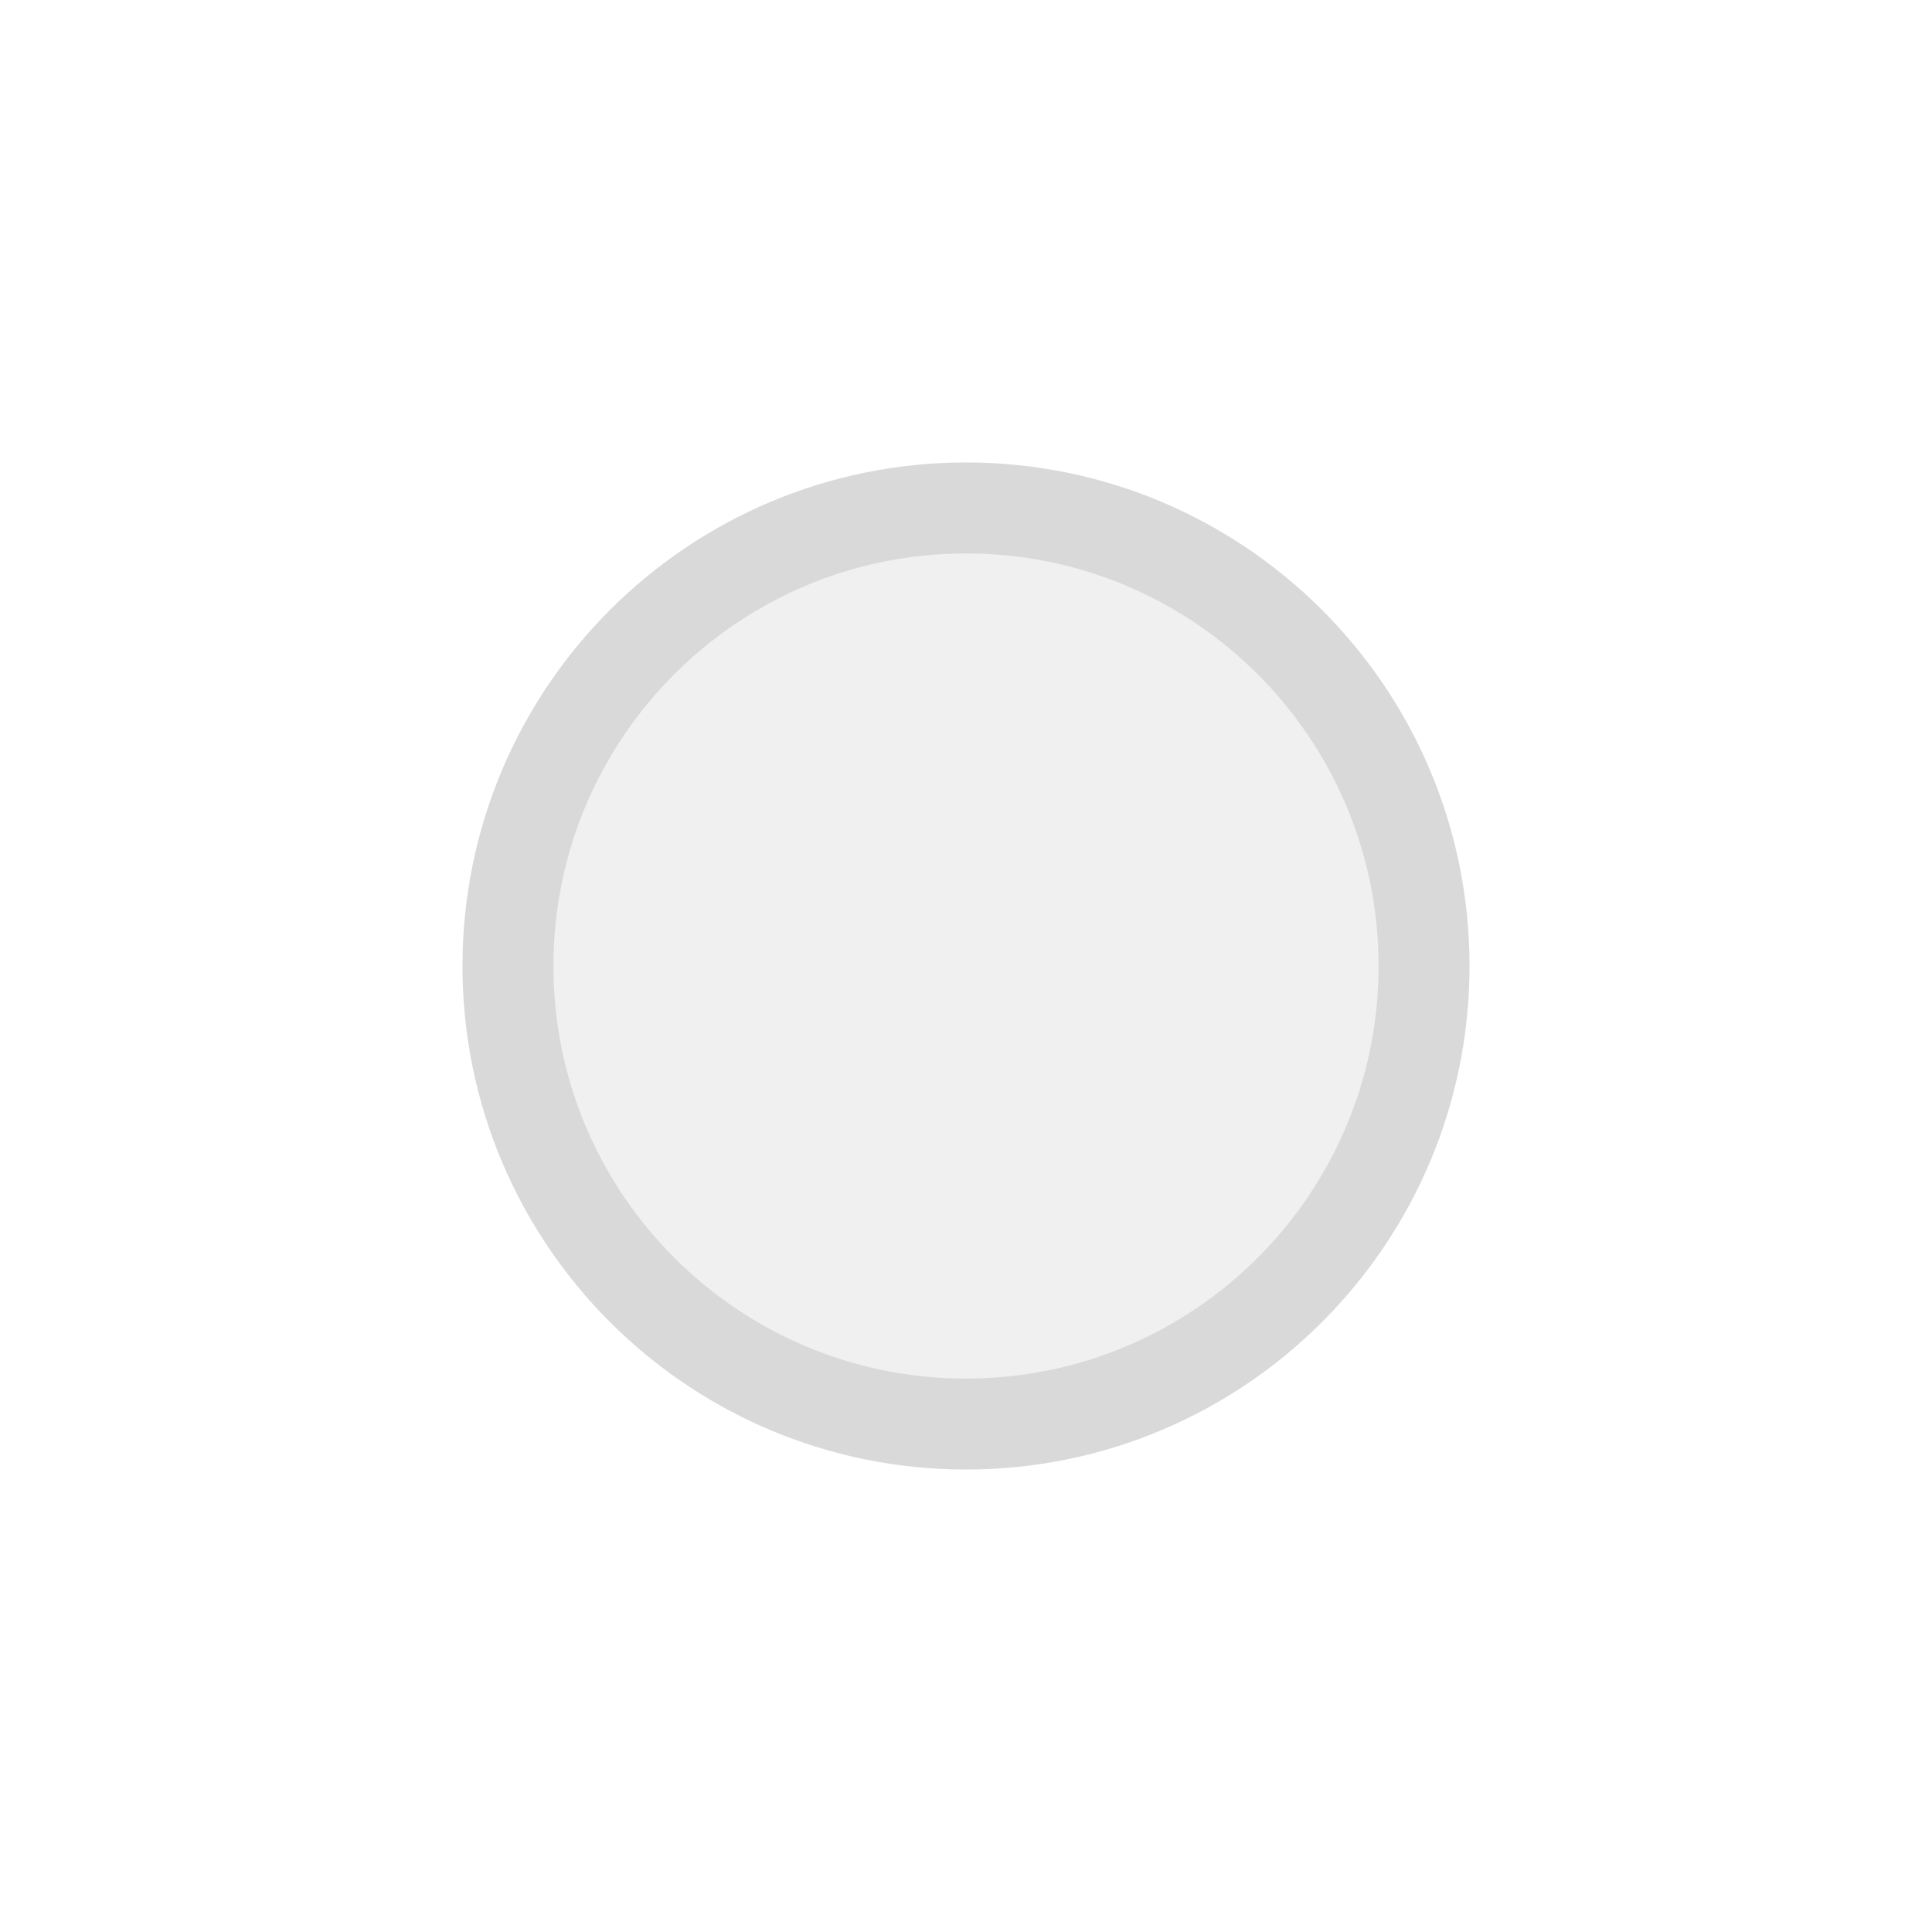
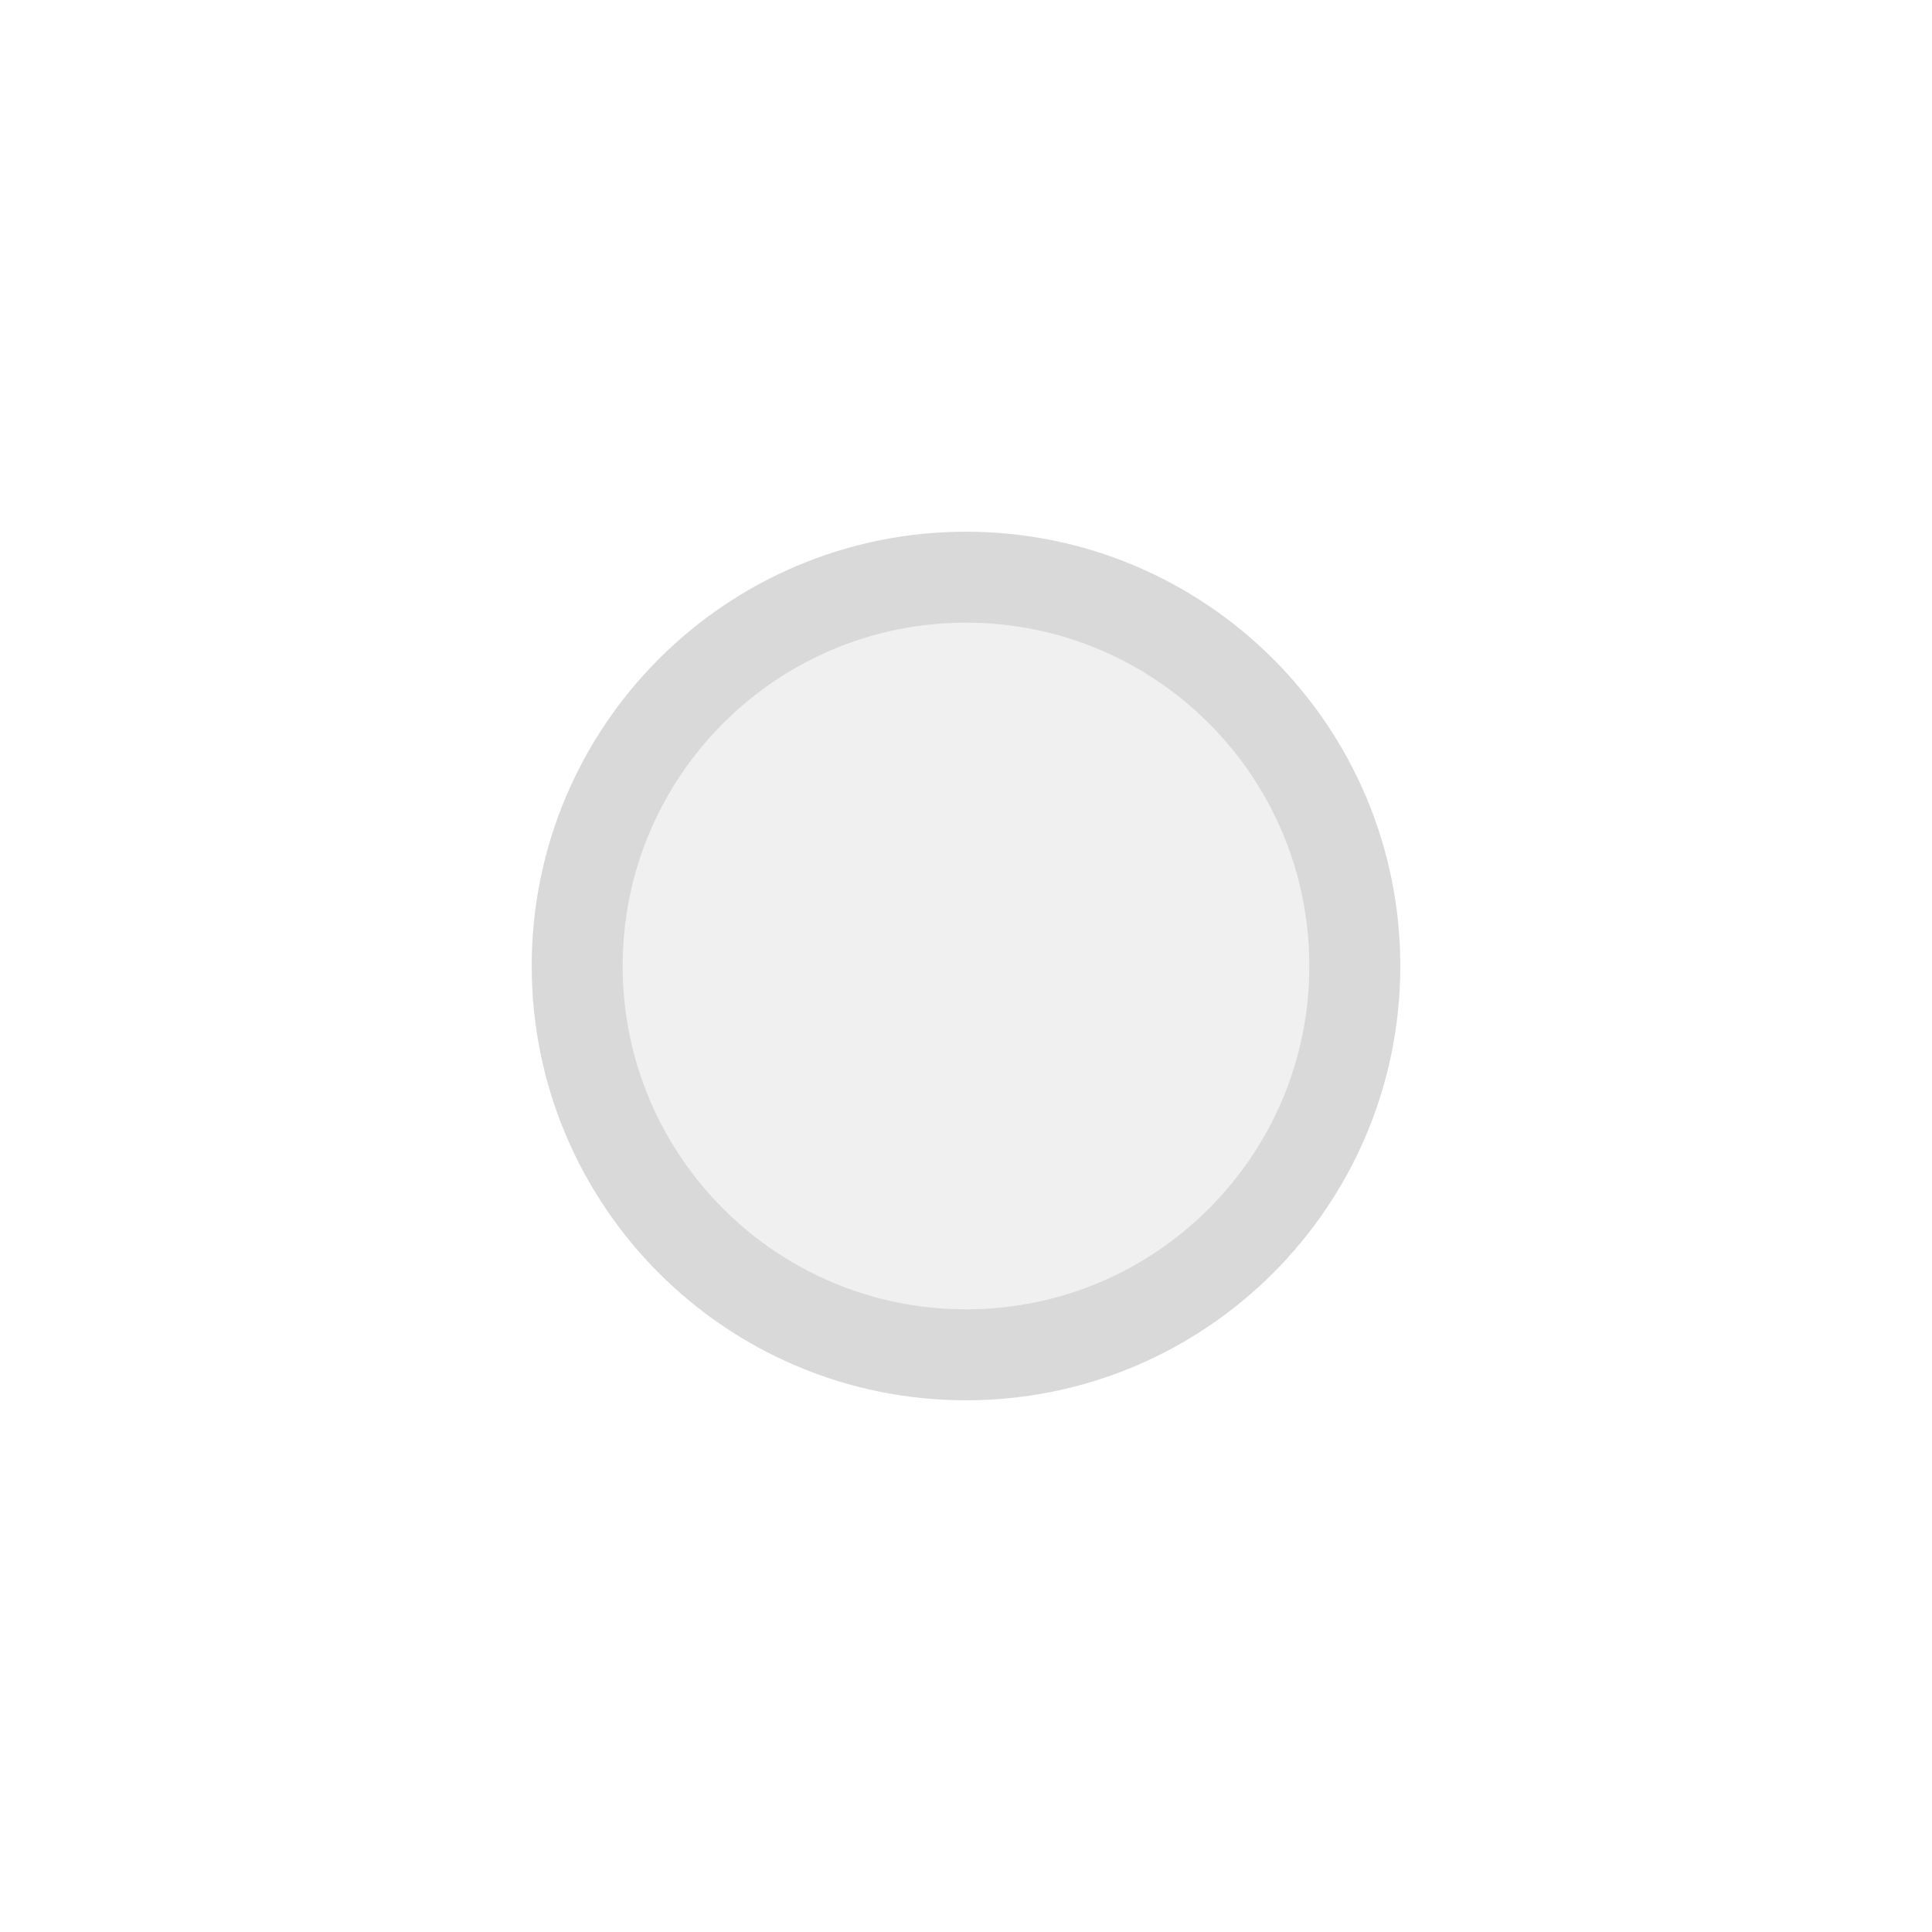
<svg xmlns="http://www.w3.org/2000/svg" class="svglite" width="24.00pt" height="24.00pt" viewBox="0 0 24.00 24.00">
  <defs>
    <style type="text/css">
    .svglite line, .svglite polyline, .svglite polygon, .svglite path, .svglite rect, .svglite circle {
      fill: none;
      stroke: #000000;
      stroke-linecap: round;
      stroke-linejoin: round;
      stroke-miterlimit: 10.00;
    }
    .svglite text {
      white-space: pre;
    }
  </style>
  </defs>
  <rect width="100%" height="100%" style="stroke: none; fill: none;" />
  <defs>
    <clipPath id="cpMC4wMHwyNC4wMHwwLjAwfDI0LjAw">
      <rect x="0.00" y="0.00" width="24.00" height="24.00" />
    </clipPath>
  </defs>
  <g clip-path="url(#cpMC4wMHwyNC4wMHwwLjAwfDI0LjAw)">
-     <circle cx="12.00" cy="12.00" r="5.69" style="stroke-width: 1.13; stroke: #D9D9D9; fill: #F0F0F0;" />
+     <circle cx="12.00" cy="12.00" r="4.83" style="stroke-width: 1.13; stroke: #D9D9D9; fill: #F0F0F0;" />
  </g>
</svg>
